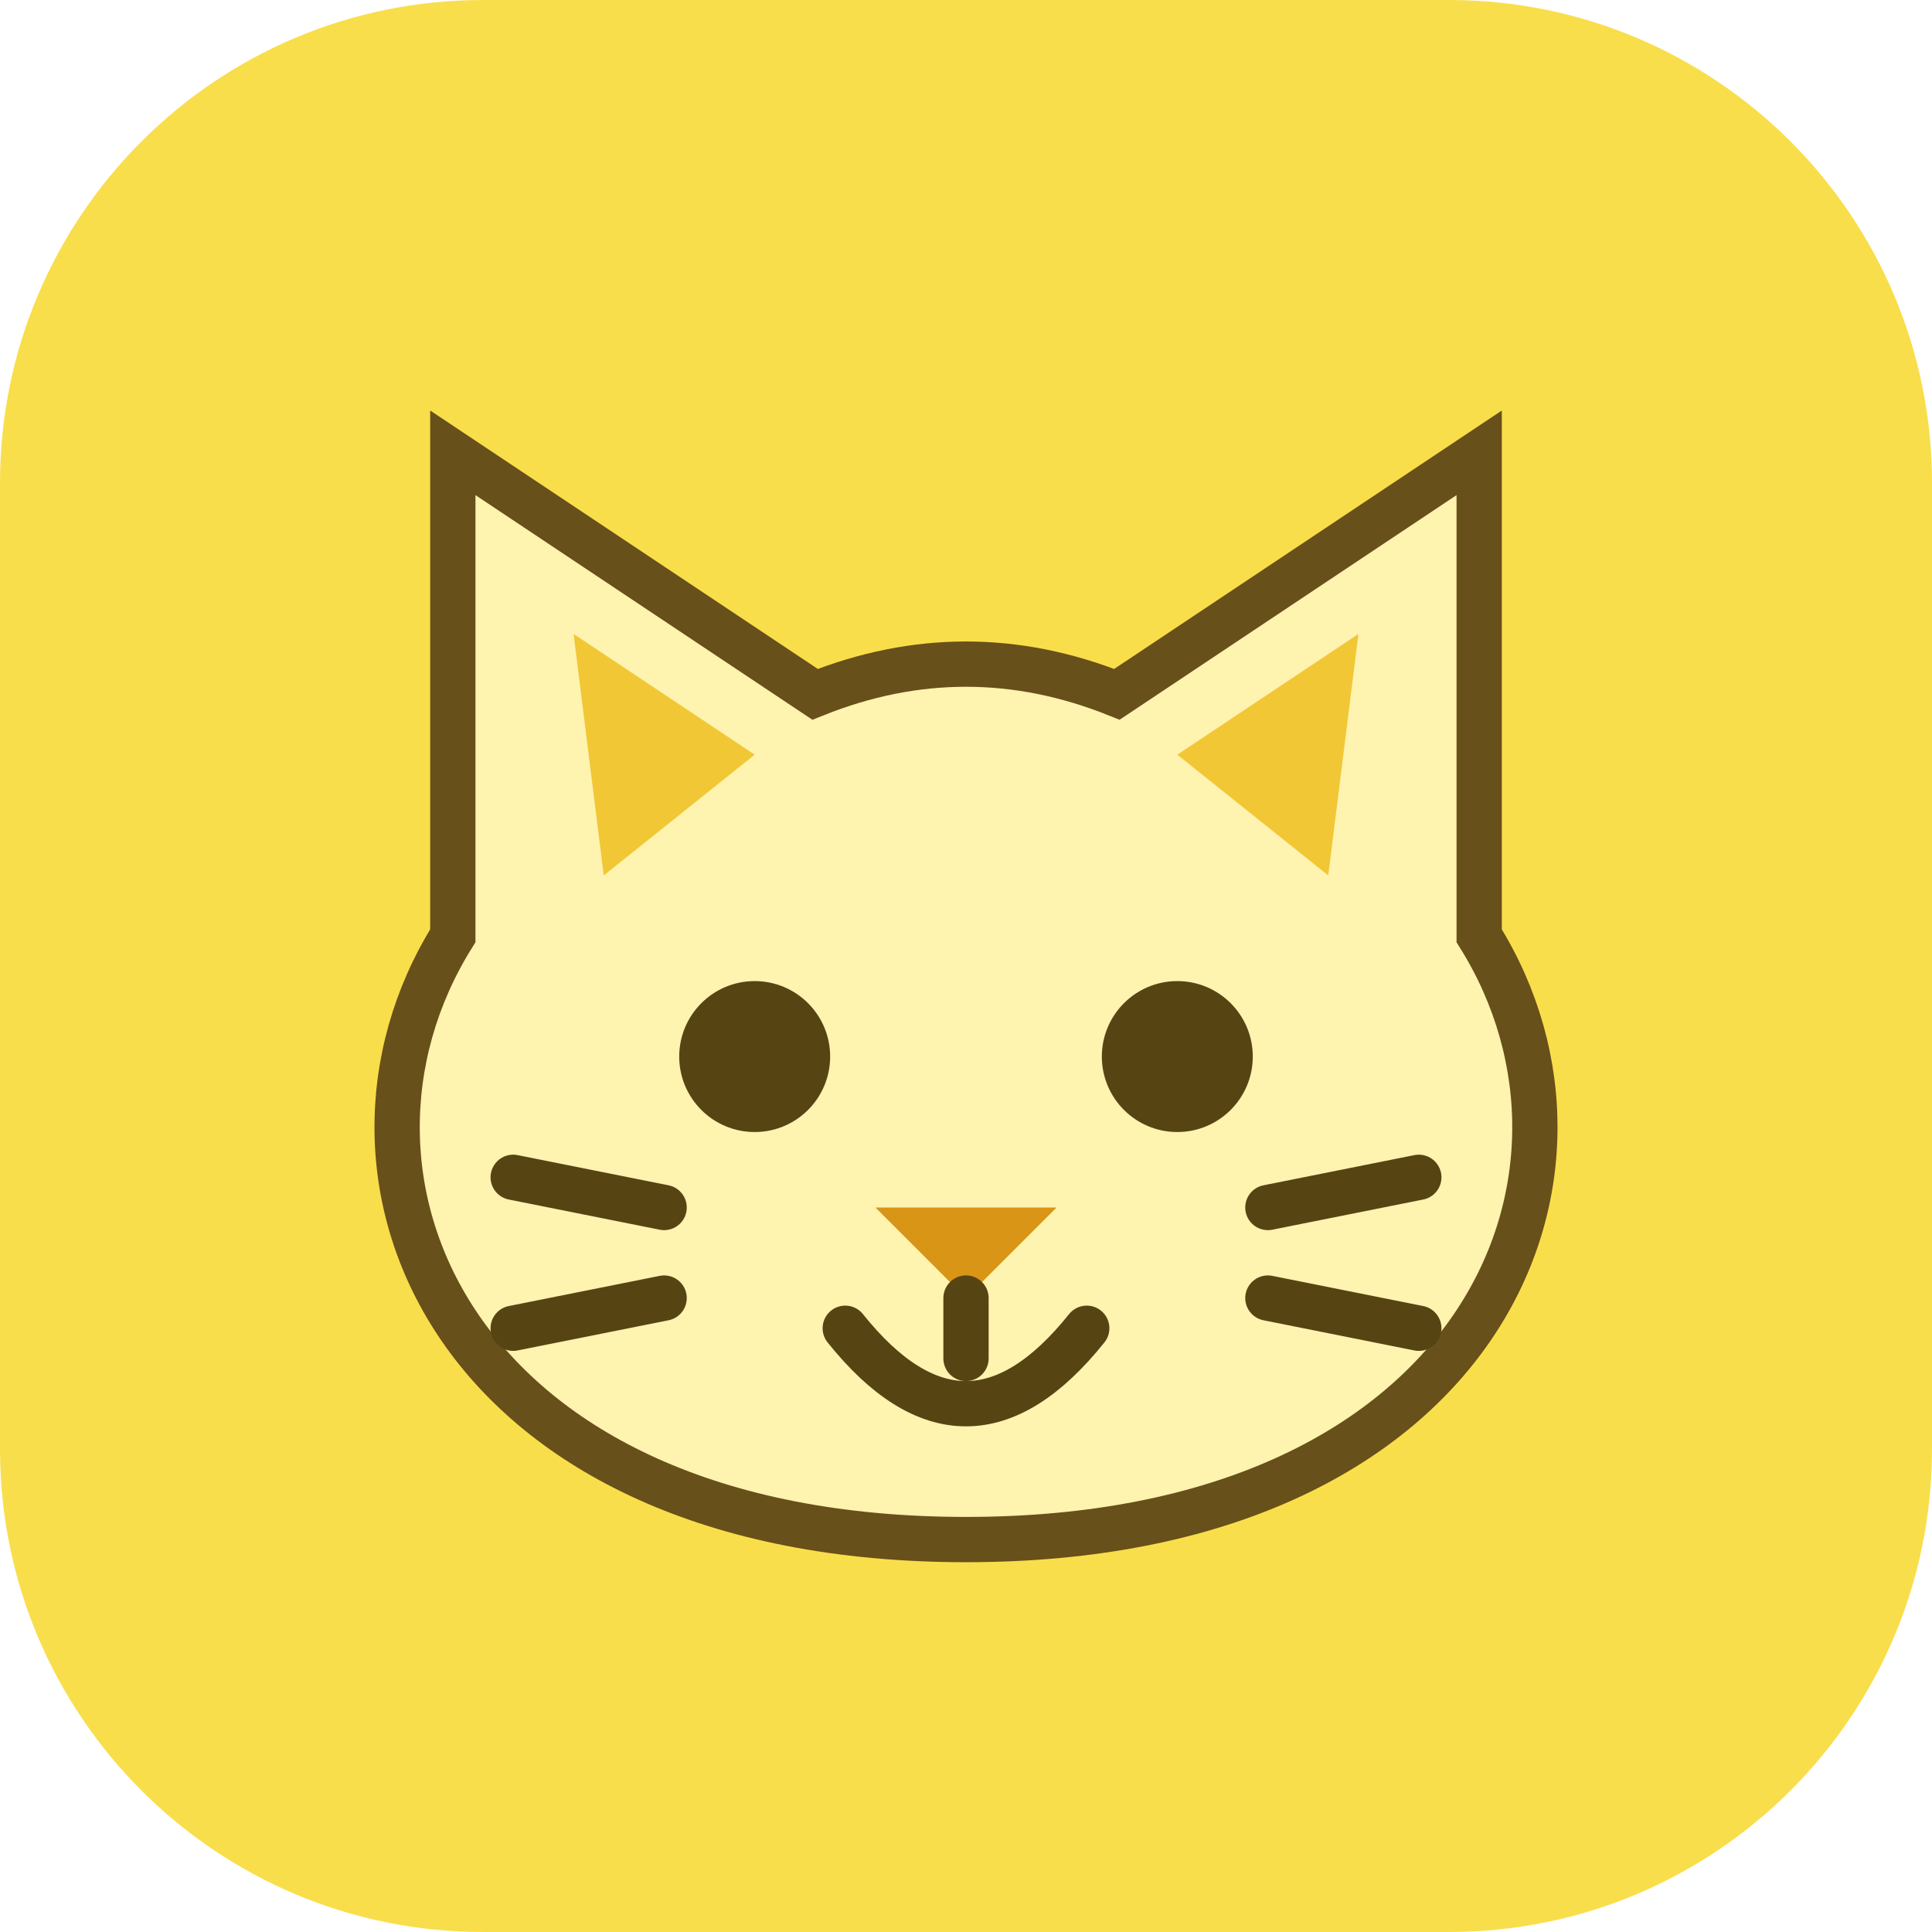
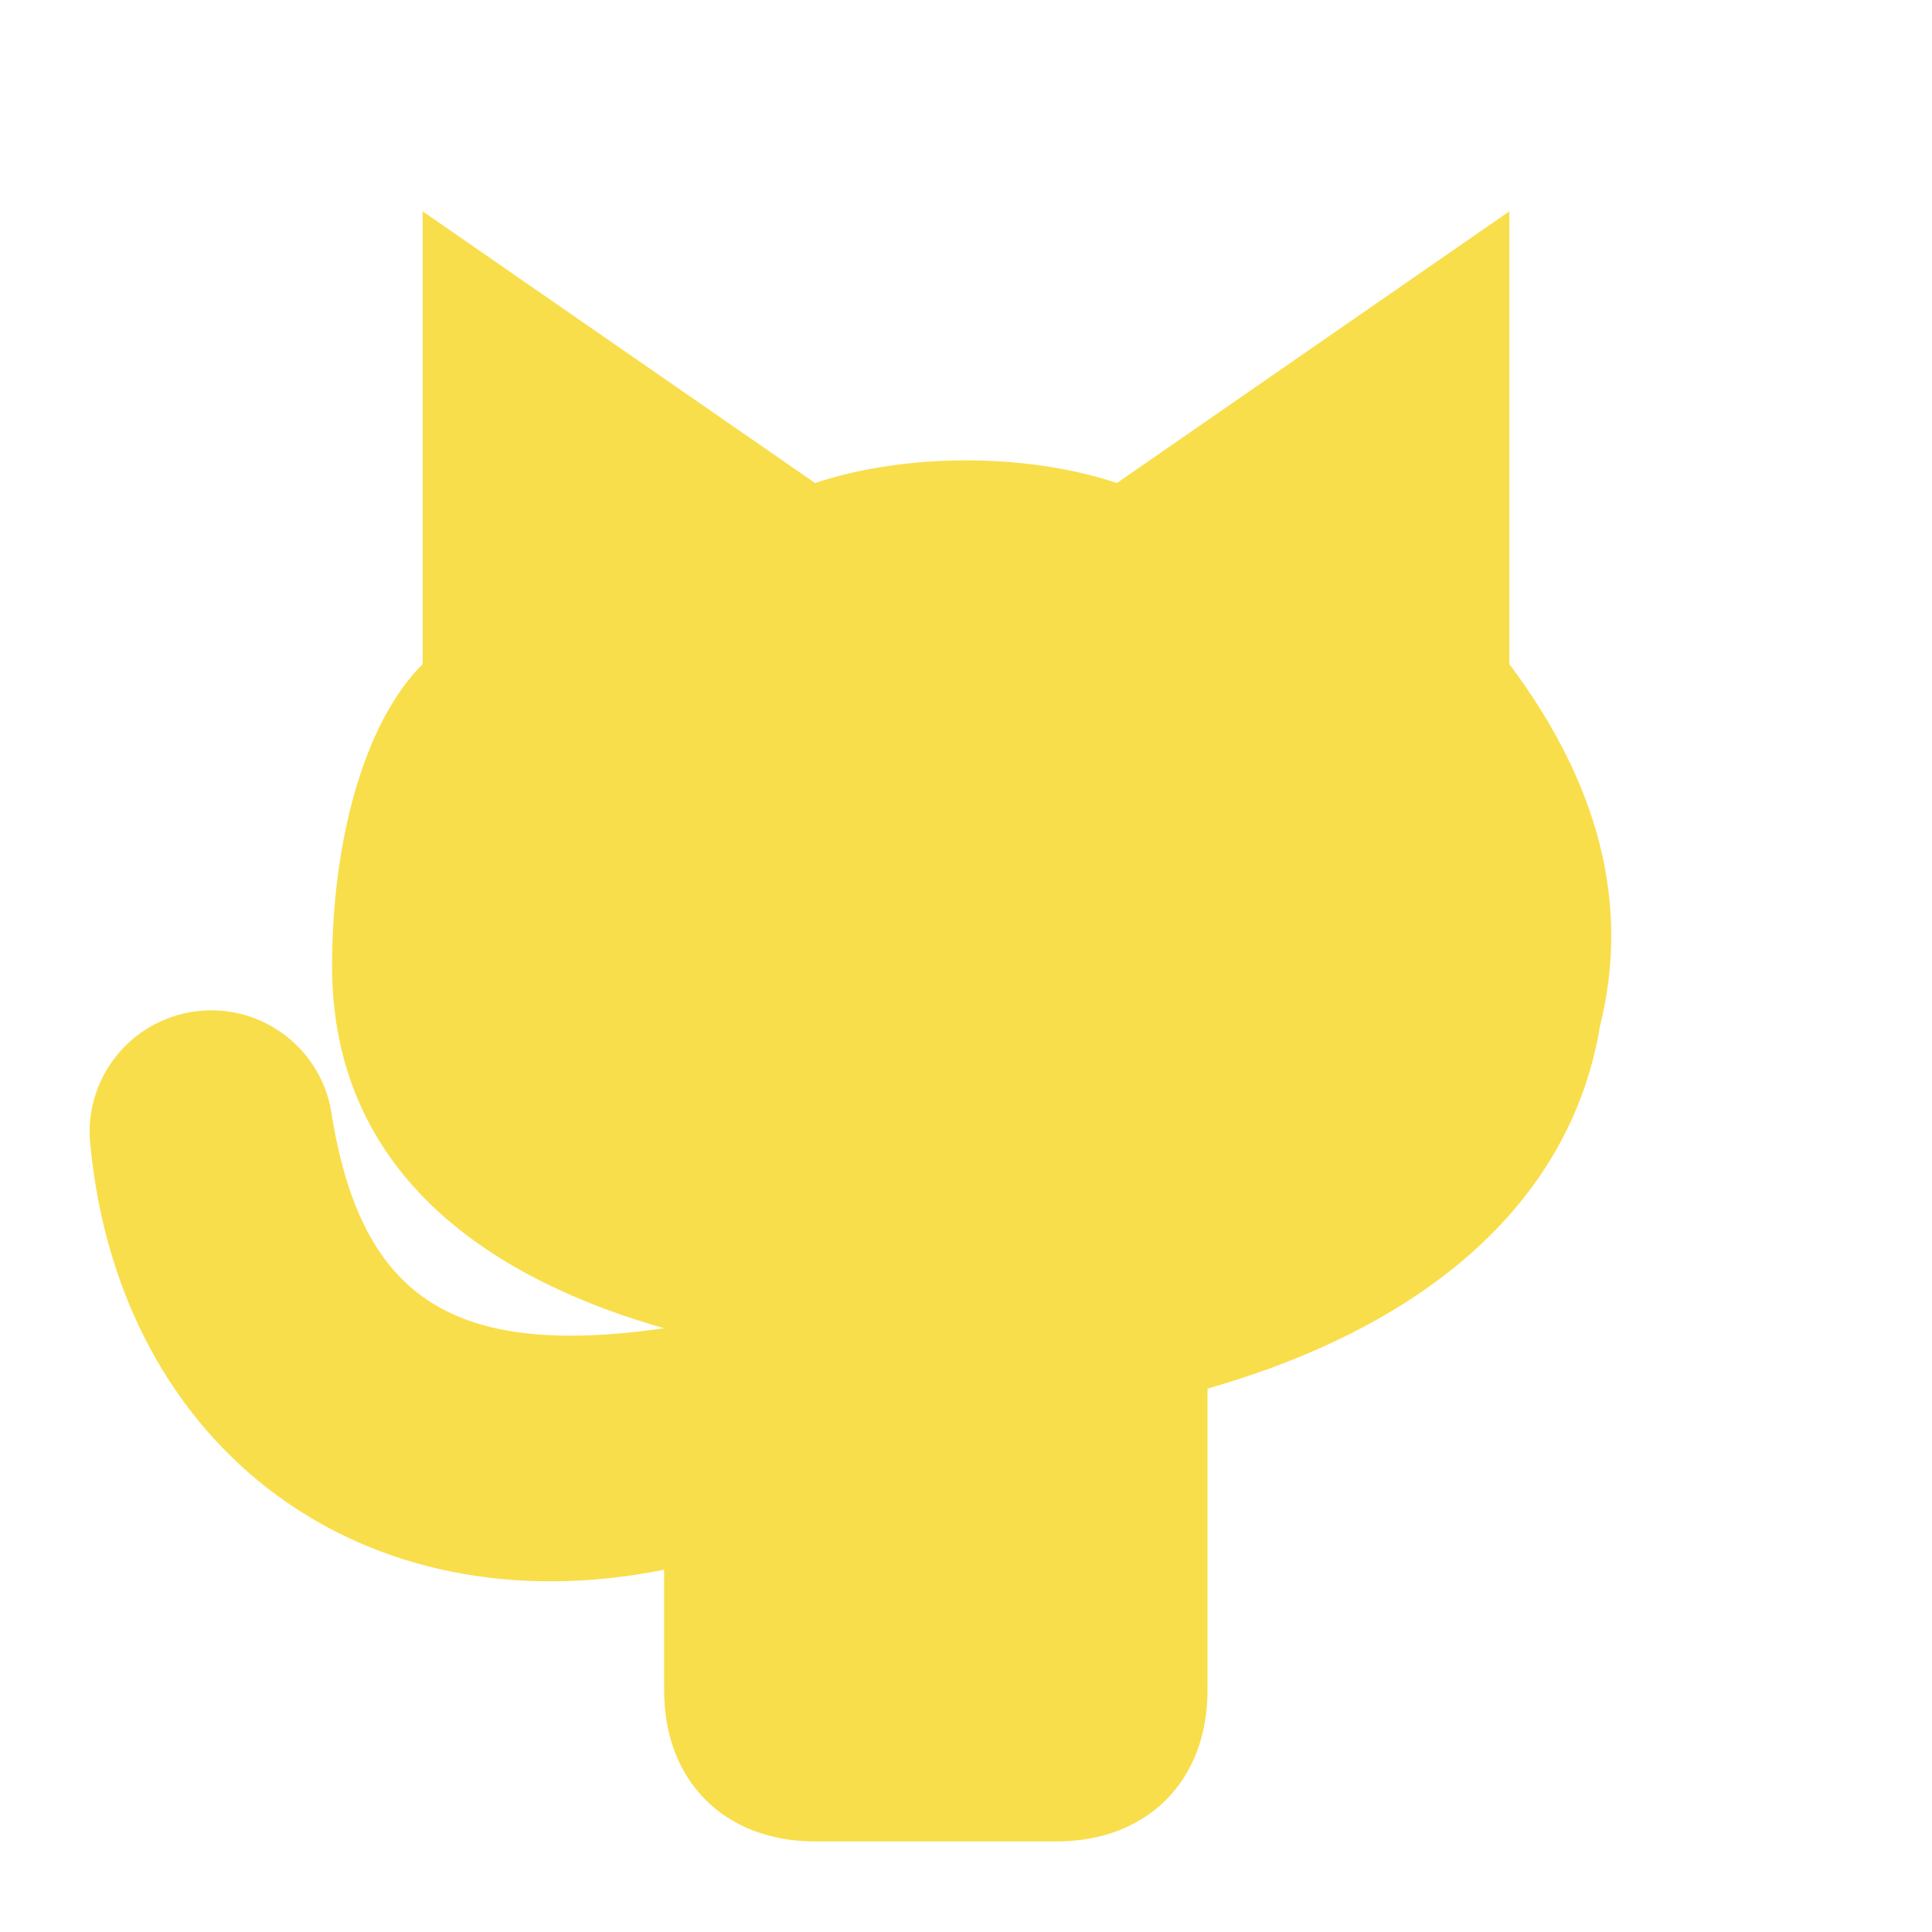
<svg xmlns="http://www.w3.org/2000/svg" viewBox="0 0 64 64">
-   <rect width="64" height="64" rx="16" fill="#f9de4b" />
-   <path d="M15 31V15l12 8q5-2 10 0l12-8v16c5 8 0 20-17 20S10 39 15 31Z" fill="#fff3b0" stroke="#675019" stroke-width="1.5" />
-   <path d="m19 21 1 8 5-4Zm26 0-1 8-5-4Z" fill="#f2c735" />
-   <g fill="#574413">
-     <circle cx="25" cy="35" r="2.5" />
-     <circle cx="39" cy="35" r="2.5" />
-   </g>
-   <path d="m29 40 3 3 3-3Z" fill="#d89516" />
-   <path d="M32 43v2m-4-1q4 5 8 0M17 39l5 1m-5 4 5-1m25-4-5 1m5 4-5-1" fill="none" stroke="#574413" stroke-width="1.5" stroke-linecap="round" />
+   <path fill="#f9de4b" d="M14 22V7l13 9c3-1 7-1 10 0l13-9v15c3 4 4 8 3 12-1 6-6 10-13 12v10c0 3-2 5-5 5H27c-3 0-5-2-5-5v-4C12 54 4 48 3 38a4 4 0 0 1 8-1c1 6 4 8 11 7-7-2-11-6-11-12 0-4 1-8 3-10Z" />
</svg>
